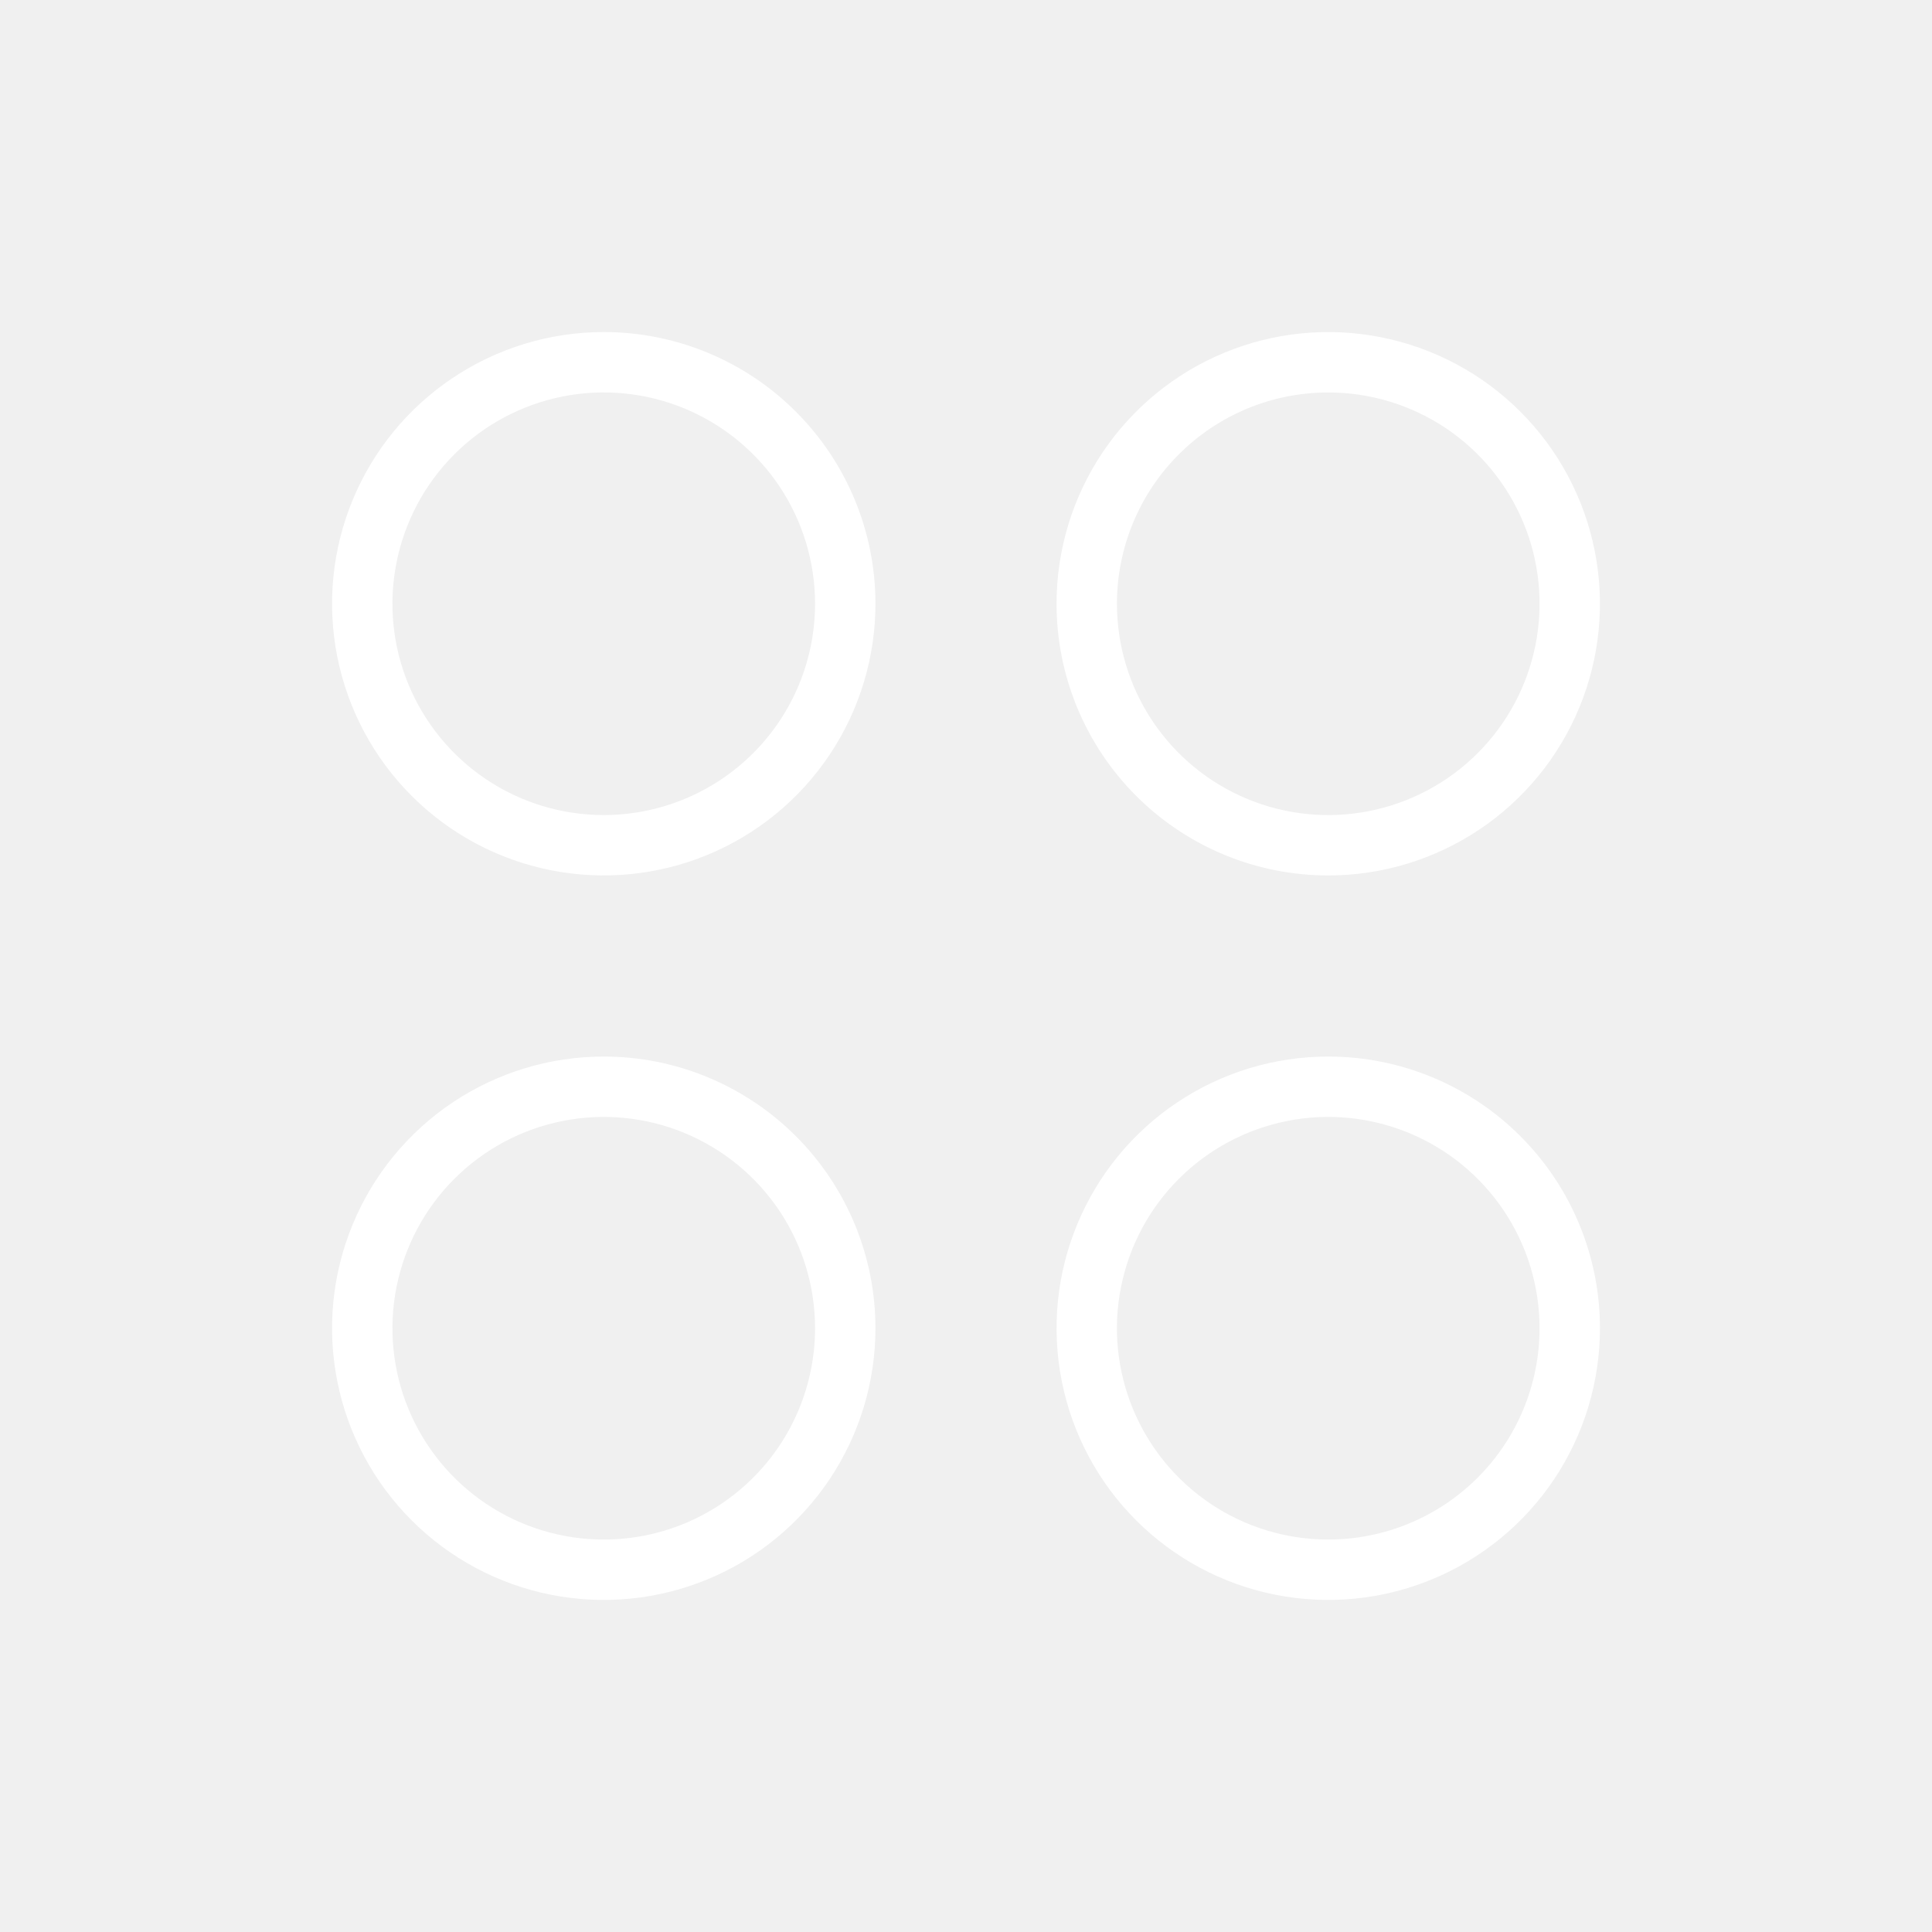
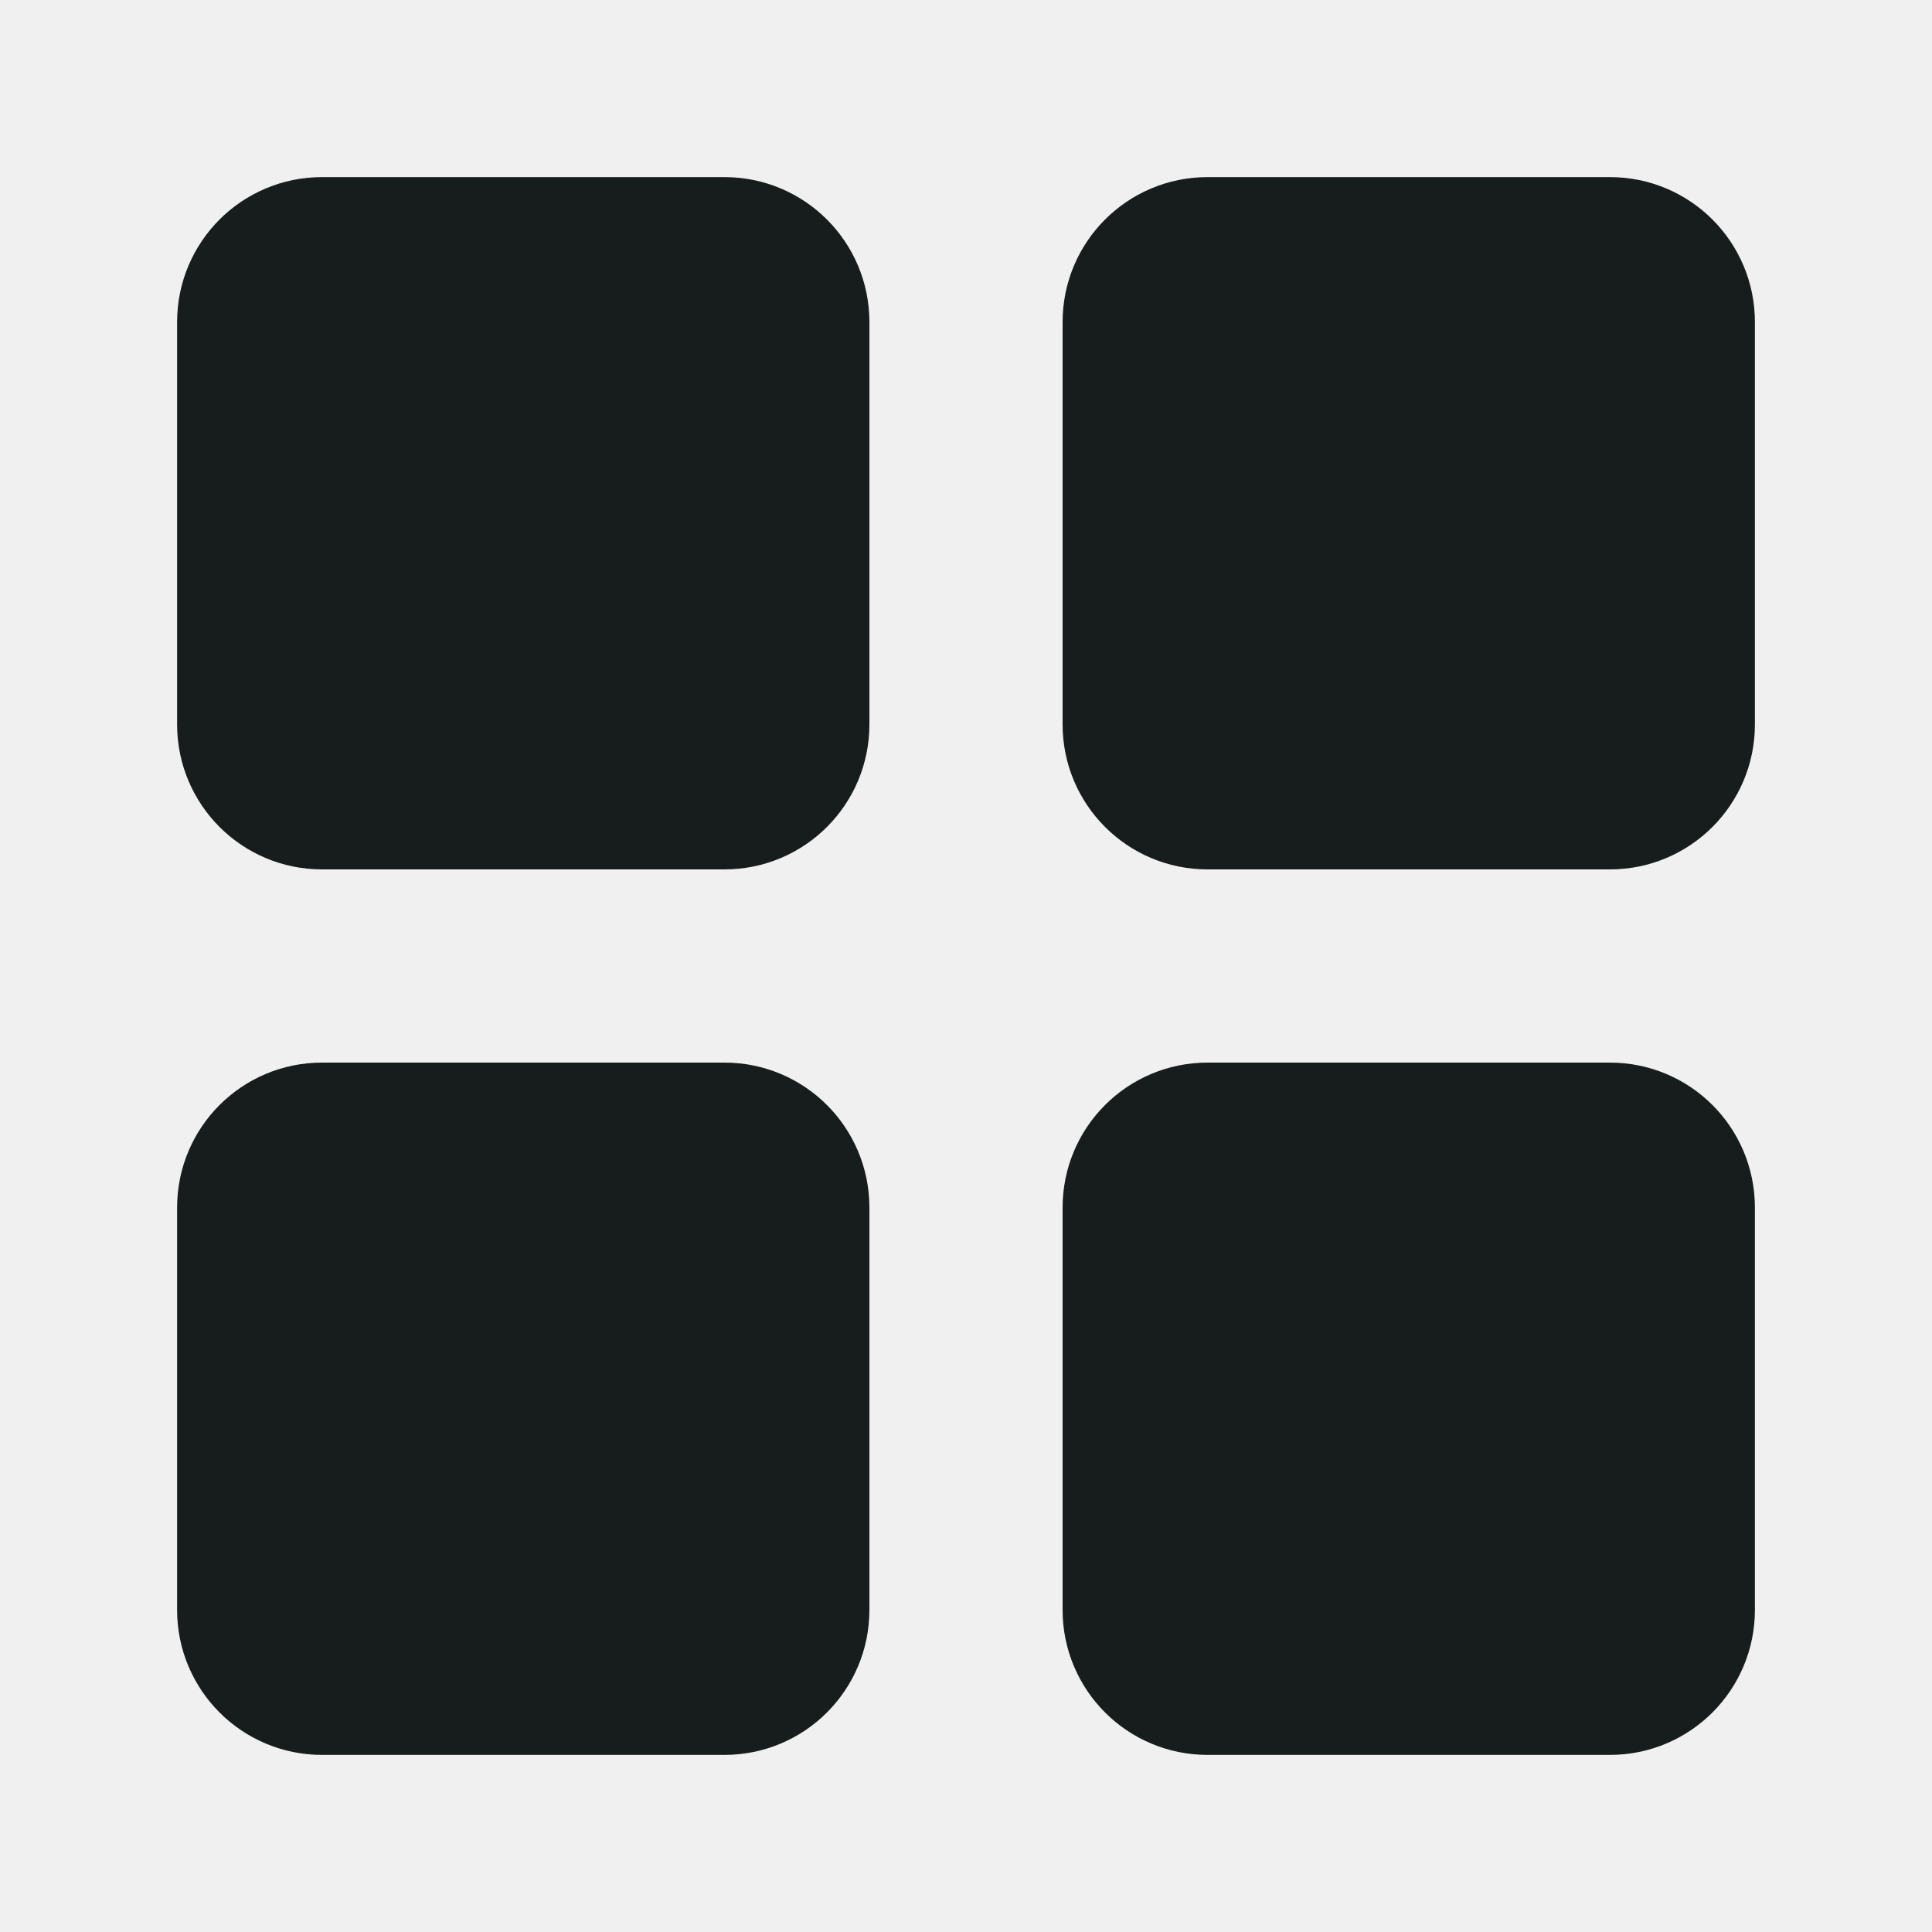
<svg xmlns="http://www.w3.org/2000/svg" width="60" height="60" viewBox="0 0 60 60" fill="none">
-   <path d="M18.75 10.312C17.081 10.312 15.45 10.807 14.062 11.735C12.675 12.662 11.593 13.979 10.955 15.521C10.316 17.063 10.149 18.759 10.475 20.396C10.8 22.033 11.604 23.536 12.784 24.716C13.964 25.896 15.467 26.7 17.104 27.025C18.741 27.351 20.437 27.184 21.979 26.545C23.521 25.907 24.838 24.825 25.765 23.438C26.693 22.05 27.188 20.419 27.188 18.75C27.188 16.512 26.299 14.366 24.716 12.784C23.134 11.201 20.988 10.312 18.75 10.312ZM18.75 25.312C17.452 25.312 16.183 24.928 15.104 24.206C14.025 23.485 13.184 22.46 12.687 21.261C12.19 20.062 12.06 18.743 12.314 17.47C12.567 16.197 13.192 15.027 14.11 14.11C15.027 13.192 16.197 12.567 17.47 12.314C18.743 12.06 20.062 12.19 21.261 12.687C22.46 13.184 23.485 14.025 24.206 15.104C24.928 16.183 25.312 17.452 25.312 18.75C25.312 20.491 24.621 22.16 23.39 23.39C22.16 24.621 20.491 25.312 18.75 25.312ZM41.25 27.188C42.919 27.188 44.55 26.693 45.938 25.765C47.325 24.838 48.407 23.521 49.045 21.979C49.684 20.437 49.851 18.741 49.525 17.104C49.2 15.467 48.396 13.964 47.216 12.784C46.036 11.604 44.533 10.8 42.896 10.475C41.259 10.149 39.563 10.316 38.021 10.955C36.479 11.593 35.162 12.675 34.234 14.062C33.307 15.45 32.812 17.081 32.812 18.75C32.812 20.988 33.702 23.134 35.284 24.716C36.866 26.299 39.012 27.188 41.25 27.188ZM41.25 12.188C42.548 12.188 43.817 12.572 44.896 13.293C45.975 14.015 46.816 15.04 47.313 16.239C47.81 17.438 47.94 18.757 47.686 20.03C47.433 21.303 46.808 22.473 45.89 23.39C44.973 24.308 43.803 24.933 42.53 25.186C41.257 25.44 39.938 25.31 38.739 24.813C37.539 24.316 36.515 23.475 35.794 22.396C35.072 21.317 34.688 20.048 34.688 18.75C34.688 17.009 35.379 15.34 36.61 14.11C37.84 12.879 39.51 12.188 41.25 12.188ZM18.75 32.812C17.081 32.812 15.45 33.307 14.062 34.234C12.675 35.162 11.593 36.479 10.955 38.021C10.316 39.563 10.149 41.259 10.475 42.896C10.8 44.533 11.604 46.036 12.784 47.216C13.964 48.396 15.467 49.2 17.104 49.525C18.741 49.851 20.437 49.684 21.979 49.045C23.521 48.407 24.838 47.325 25.765 45.938C26.693 44.55 27.188 42.919 27.188 41.25C27.188 39.012 26.299 36.866 24.716 35.284C23.134 33.702 20.988 32.812 18.75 32.812ZM18.75 47.812C17.452 47.812 16.183 47.428 15.104 46.706C14.025 45.985 13.184 44.961 12.687 43.761C12.19 42.562 12.06 41.243 12.314 39.97C12.567 38.697 13.192 37.527 14.11 36.61C15.027 35.692 16.197 35.067 17.47 34.814C18.743 34.56 20.062 34.69 21.261 35.187C22.46 35.684 23.485 36.525 24.206 37.604C24.928 38.683 25.312 39.952 25.312 41.25C25.312 42.99 24.621 44.66 23.39 45.89C22.16 47.121 20.491 47.812 18.75 47.812ZM41.25 32.812C39.581 32.812 37.95 33.307 36.562 34.234C35.175 35.162 34.093 36.479 33.455 38.021C32.816 39.563 32.649 41.259 32.975 42.896C33.3 44.533 34.104 46.036 35.284 47.216C36.464 48.396 37.967 49.2 39.604 49.525C41.241 49.851 42.937 49.684 44.479 49.045C46.021 48.407 47.338 47.325 48.266 45.938C49.193 44.55 49.688 42.919 49.688 41.25C49.688 39.012 48.799 36.866 47.216 35.284C45.634 33.702 43.488 32.812 41.25 32.812ZM41.25 47.812C39.952 47.812 38.683 47.428 37.604 46.706C36.525 45.985 35.684 44.961 35.187 43.761C34.69 42.562 34.56 41.243 34.814 39.97C35.067 38.697 35.692 37.527 36.61 36.61C37.527 35.692 38.697 35.067 39.97 34.814C41.243 34.56 42.562 34.69 43.761 35.187C44.961 35.684 45.985 36.525 46.706 37.604C47.428 38.683 47.812 39.952 47.812 41.25C47.812 42.99 47.121 44.66 45.89 45.89C44.66 47.121 42.99 47.812 41.25 47.812Z" fill="white" />
+   <path d="M22.5 7.5H10C8.619 7.5 7.5 8.619 7.5 10V22.5C7.5 23.881 8.619 25 10 25H22.5C23.881 25 25 23.881 25 22.5V10C25 8.619 23.881 7.5 22.5 7.5Z" fill="#171D1C" stroke="#171D1C" stroke-width="4" stroke-linejoin="round" />
+   <path d="M22.5 35H10C8.619 35 7.5 36.119 7.5 37.5V50C7.5 51.381 8.619 52.5 10 52.5H22.5C23.881 52.5 25 51.381 25 50V37.5C25 36.119 23.881 35 22.5 35Z" fill="#171D1C" stroke="#171D1C" stroke-width="4" stroke-linejoin="round" />
+   <path d="M50 7.5H37.5C36.119 7.5 35 8.619 35 10V22.5C35 23.881 36.119 25 37.5 25H50C51.381 25 52.5 23.881 52.5 22.5V10C52.5 8.619 51.381 7.5 50 7.5Z" fill="#171D1C" stroke="#171D1C" stroke-width="4" stroke-linejoin="round" />
+   <path d="M50 35H37.5C36.119 35 35 36.119 35 37.5V50C35 51.381 36.119 52.5 37.5 52.5H50C51.381 52.5 52.5 51.381 52.5 50V37.5C52.5 36.119 51.381 35 50 35Z" fill="#171D1C" stroke="#171D1C" stroke-width="4" stroke-linejoin="round" />
</svg>
